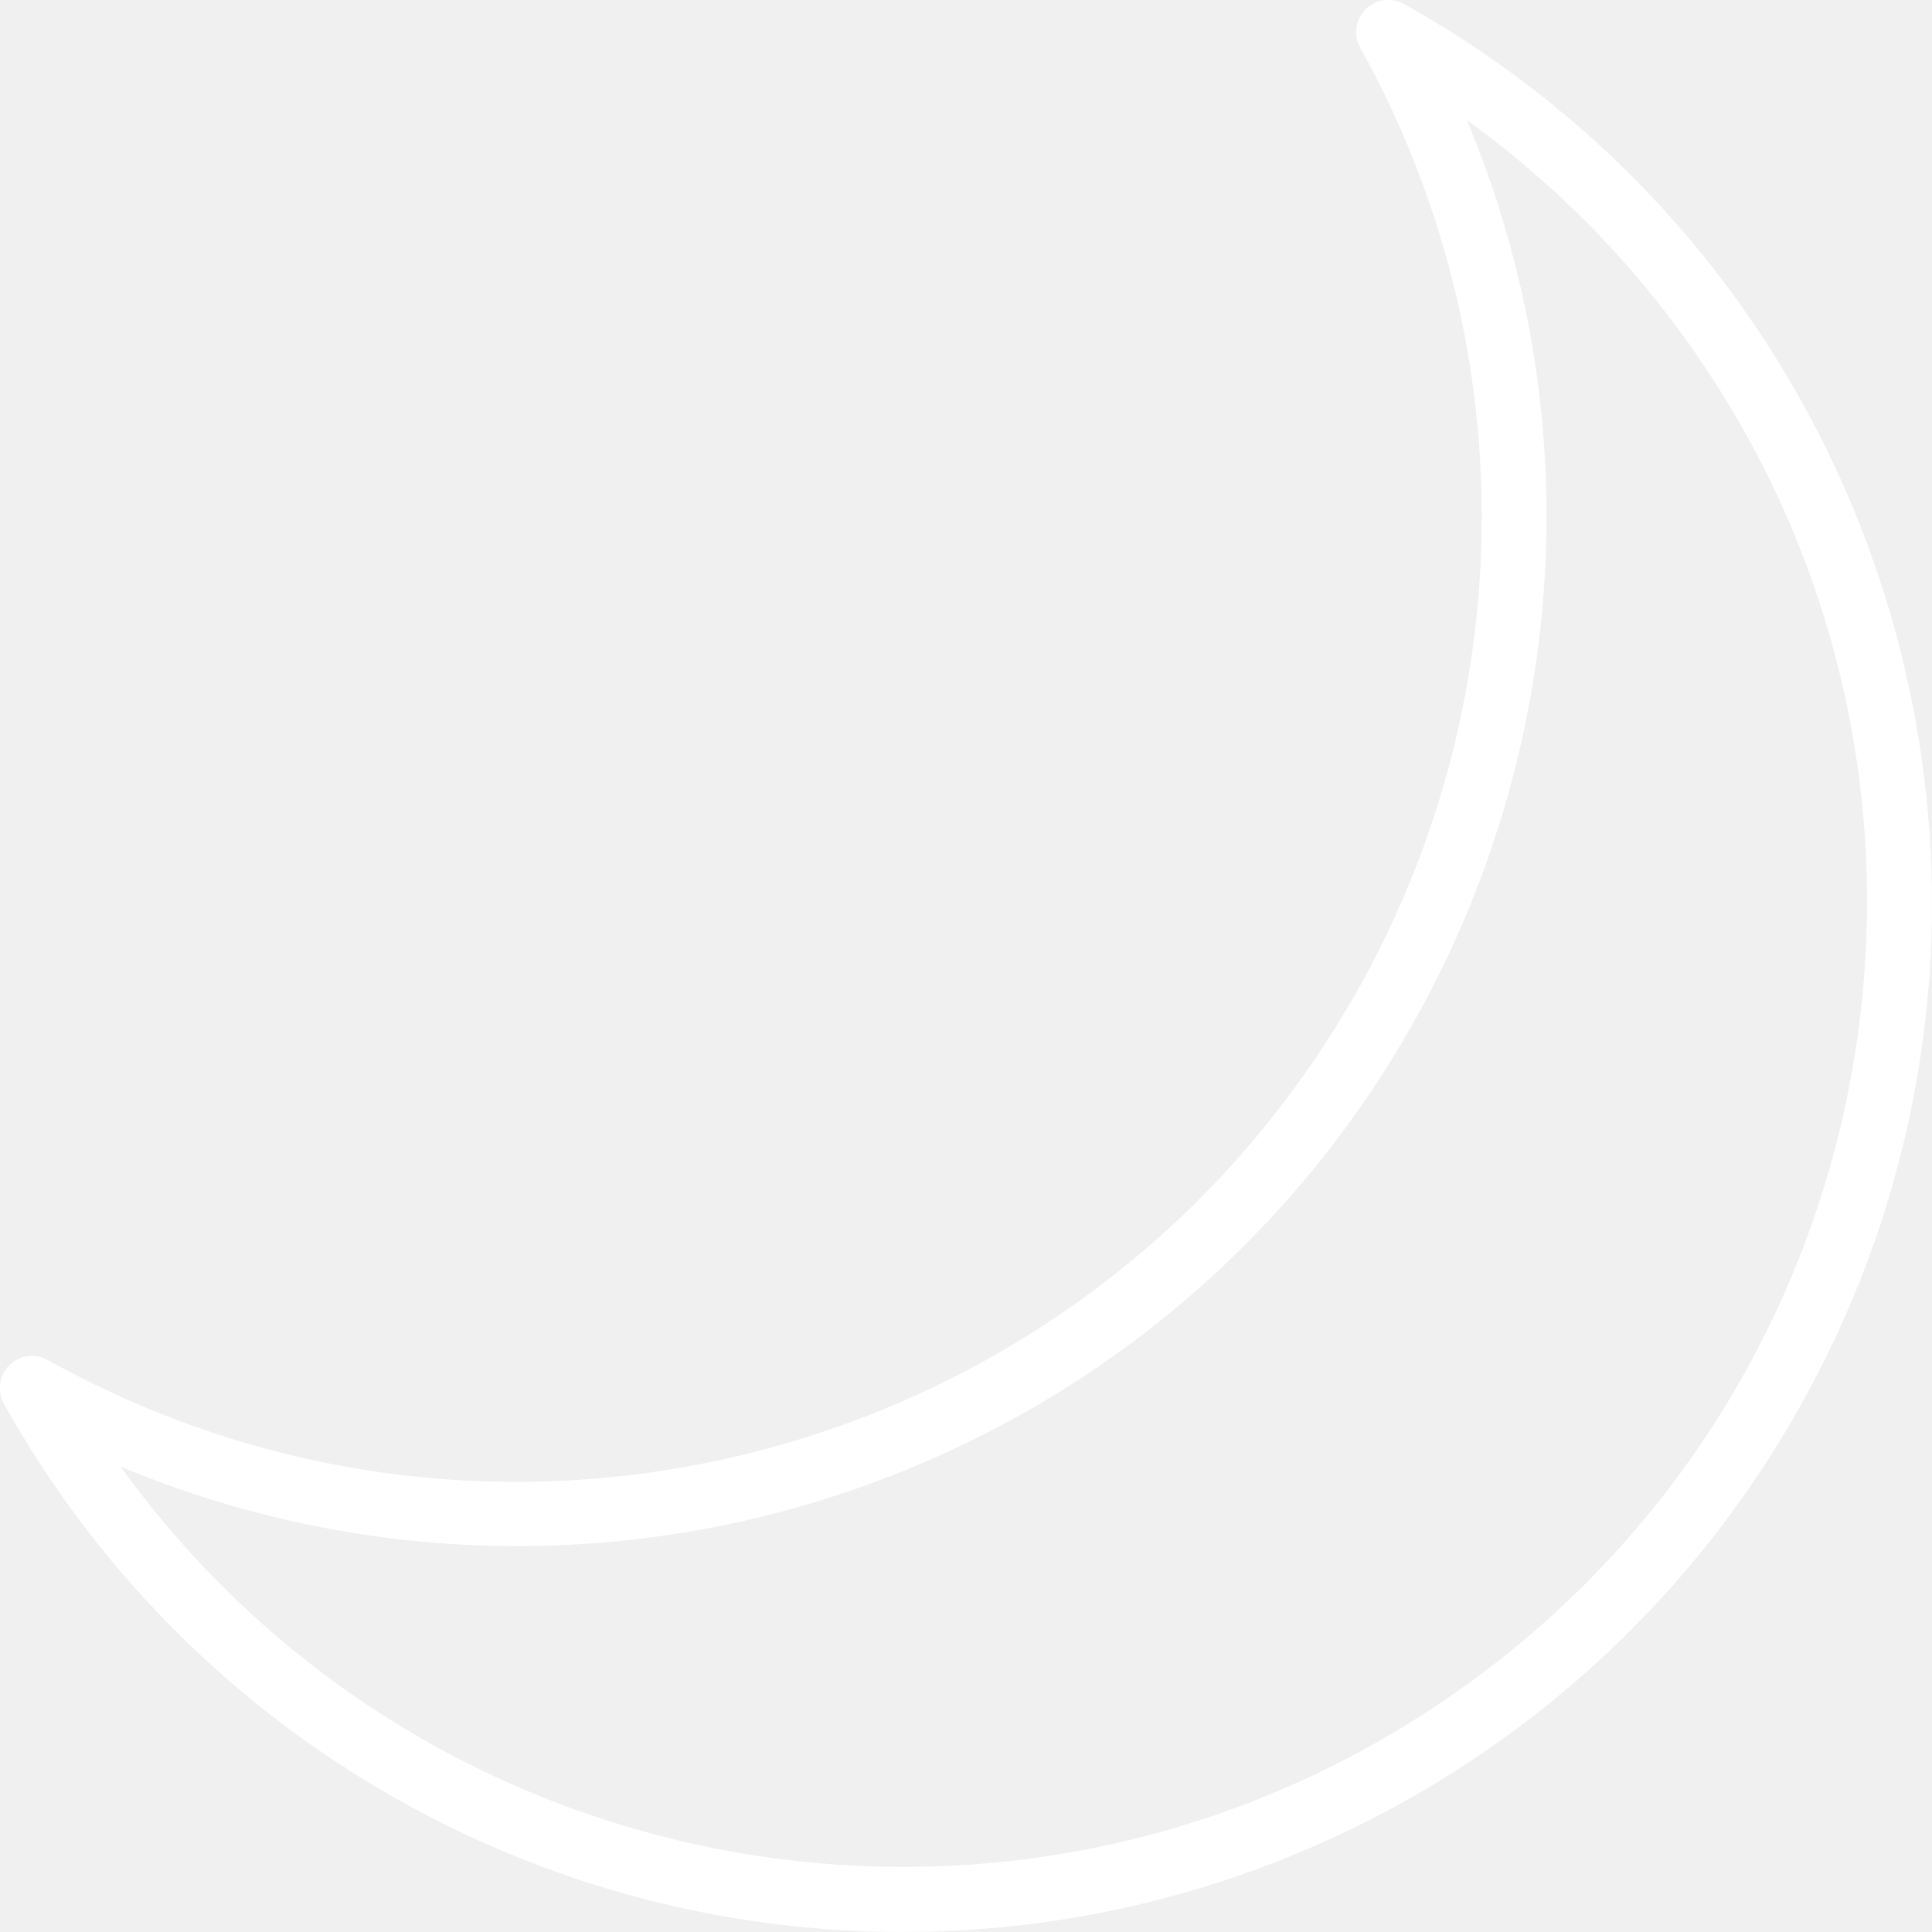
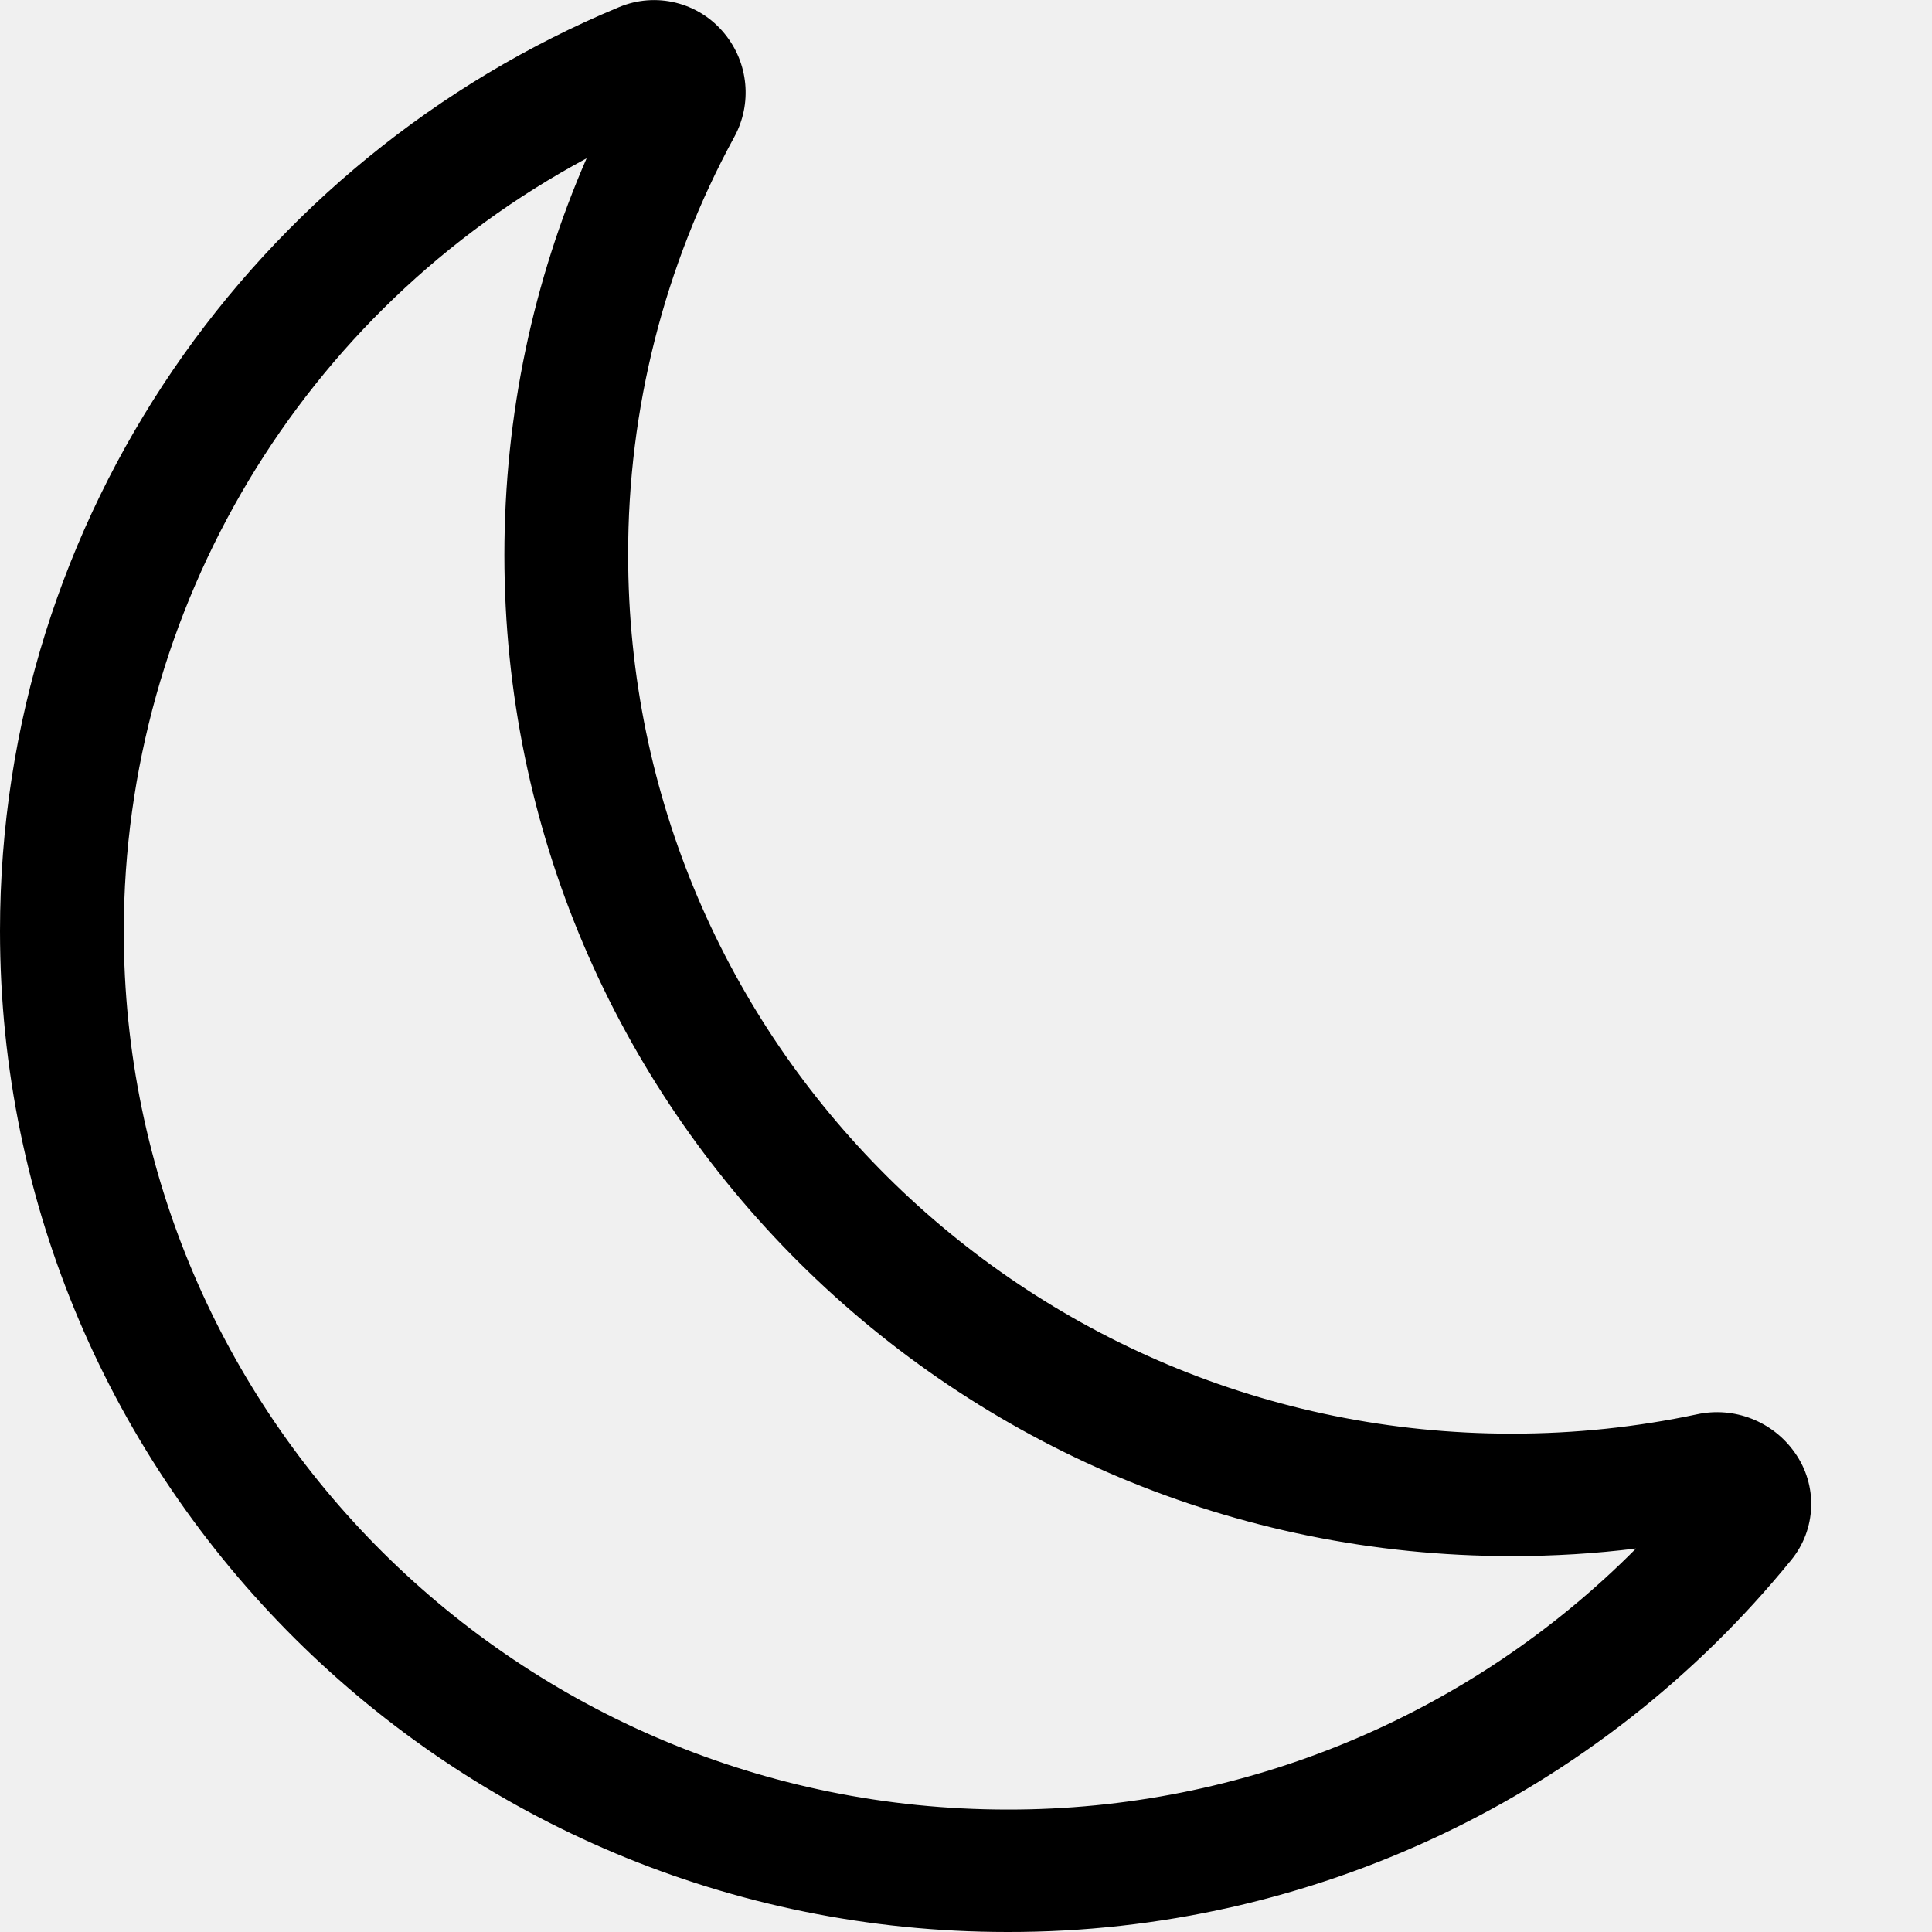
- <svg xmlns="http://www.w3.org/2000/svg" id="Capa_1" data-name="Capa 1" viewBox="0 0 480.74 480.74">
-   <defs>
-     <style>.cls-1{fill:#fff;}</style>
-   </defs>
-   <path class="cls-1" d="M349.36,1a8,8,0,0,0-10.89,10.88,240.15,240.15,0,0,1,0,233.32C274,361.15,127.84,402.88,11.94,338.45A8,8,0,0,0,1,349.34a256,256,0,0,0,447.23.05C517.14,225.89,472.87,69.92,349.36,1ZM365,419.17c-107.5,77.55-257.51,53.26-335-54.24a256.16,256.16,0,0,0,197.43,0C357.85,310.41,419.47,160.4,365,29.88a239.88,239.88,0,0,1,54.24,54.25C496.73,191.63,472.45,341.63,365,419.17Z" />
+ <svg xmlns="http://www.w3.org/2000/svg" width="16" height="16" fill="currentColor" class="bi bi-moon" viewBox="0 0 16 16">
+   <path d="M6 .278a.768.768 0 0 1 .08.858 7.208 7.208 0 0 0-.878 3.46c0 4.021 3.278 7.277 7.318 7.277.527 0 1.04-.055 1.533-.16a.787.787 0 0 1 .81.316.733.733 0 0 1-.031.893A8.349 8.349 0 0 1 8.344 16C3.734 16 0 12.286 0 7.71 0 4.266 2.114 1.312 5.124.06A.752.752 0 0 1 6 .278zM4.858 1.311A7.269 7.269 0 0 0 1.025 7.71c0 4.02 3.279 7.276 7.319 7.276a7.316 7.316 0 0 0 5.205-2.162c-.337.042-.68.063-1.029.063-4.61 0-8.343-3.714-8.343-8.29 0-1.167.242-2.278.681-3.286z" />
</svg>
